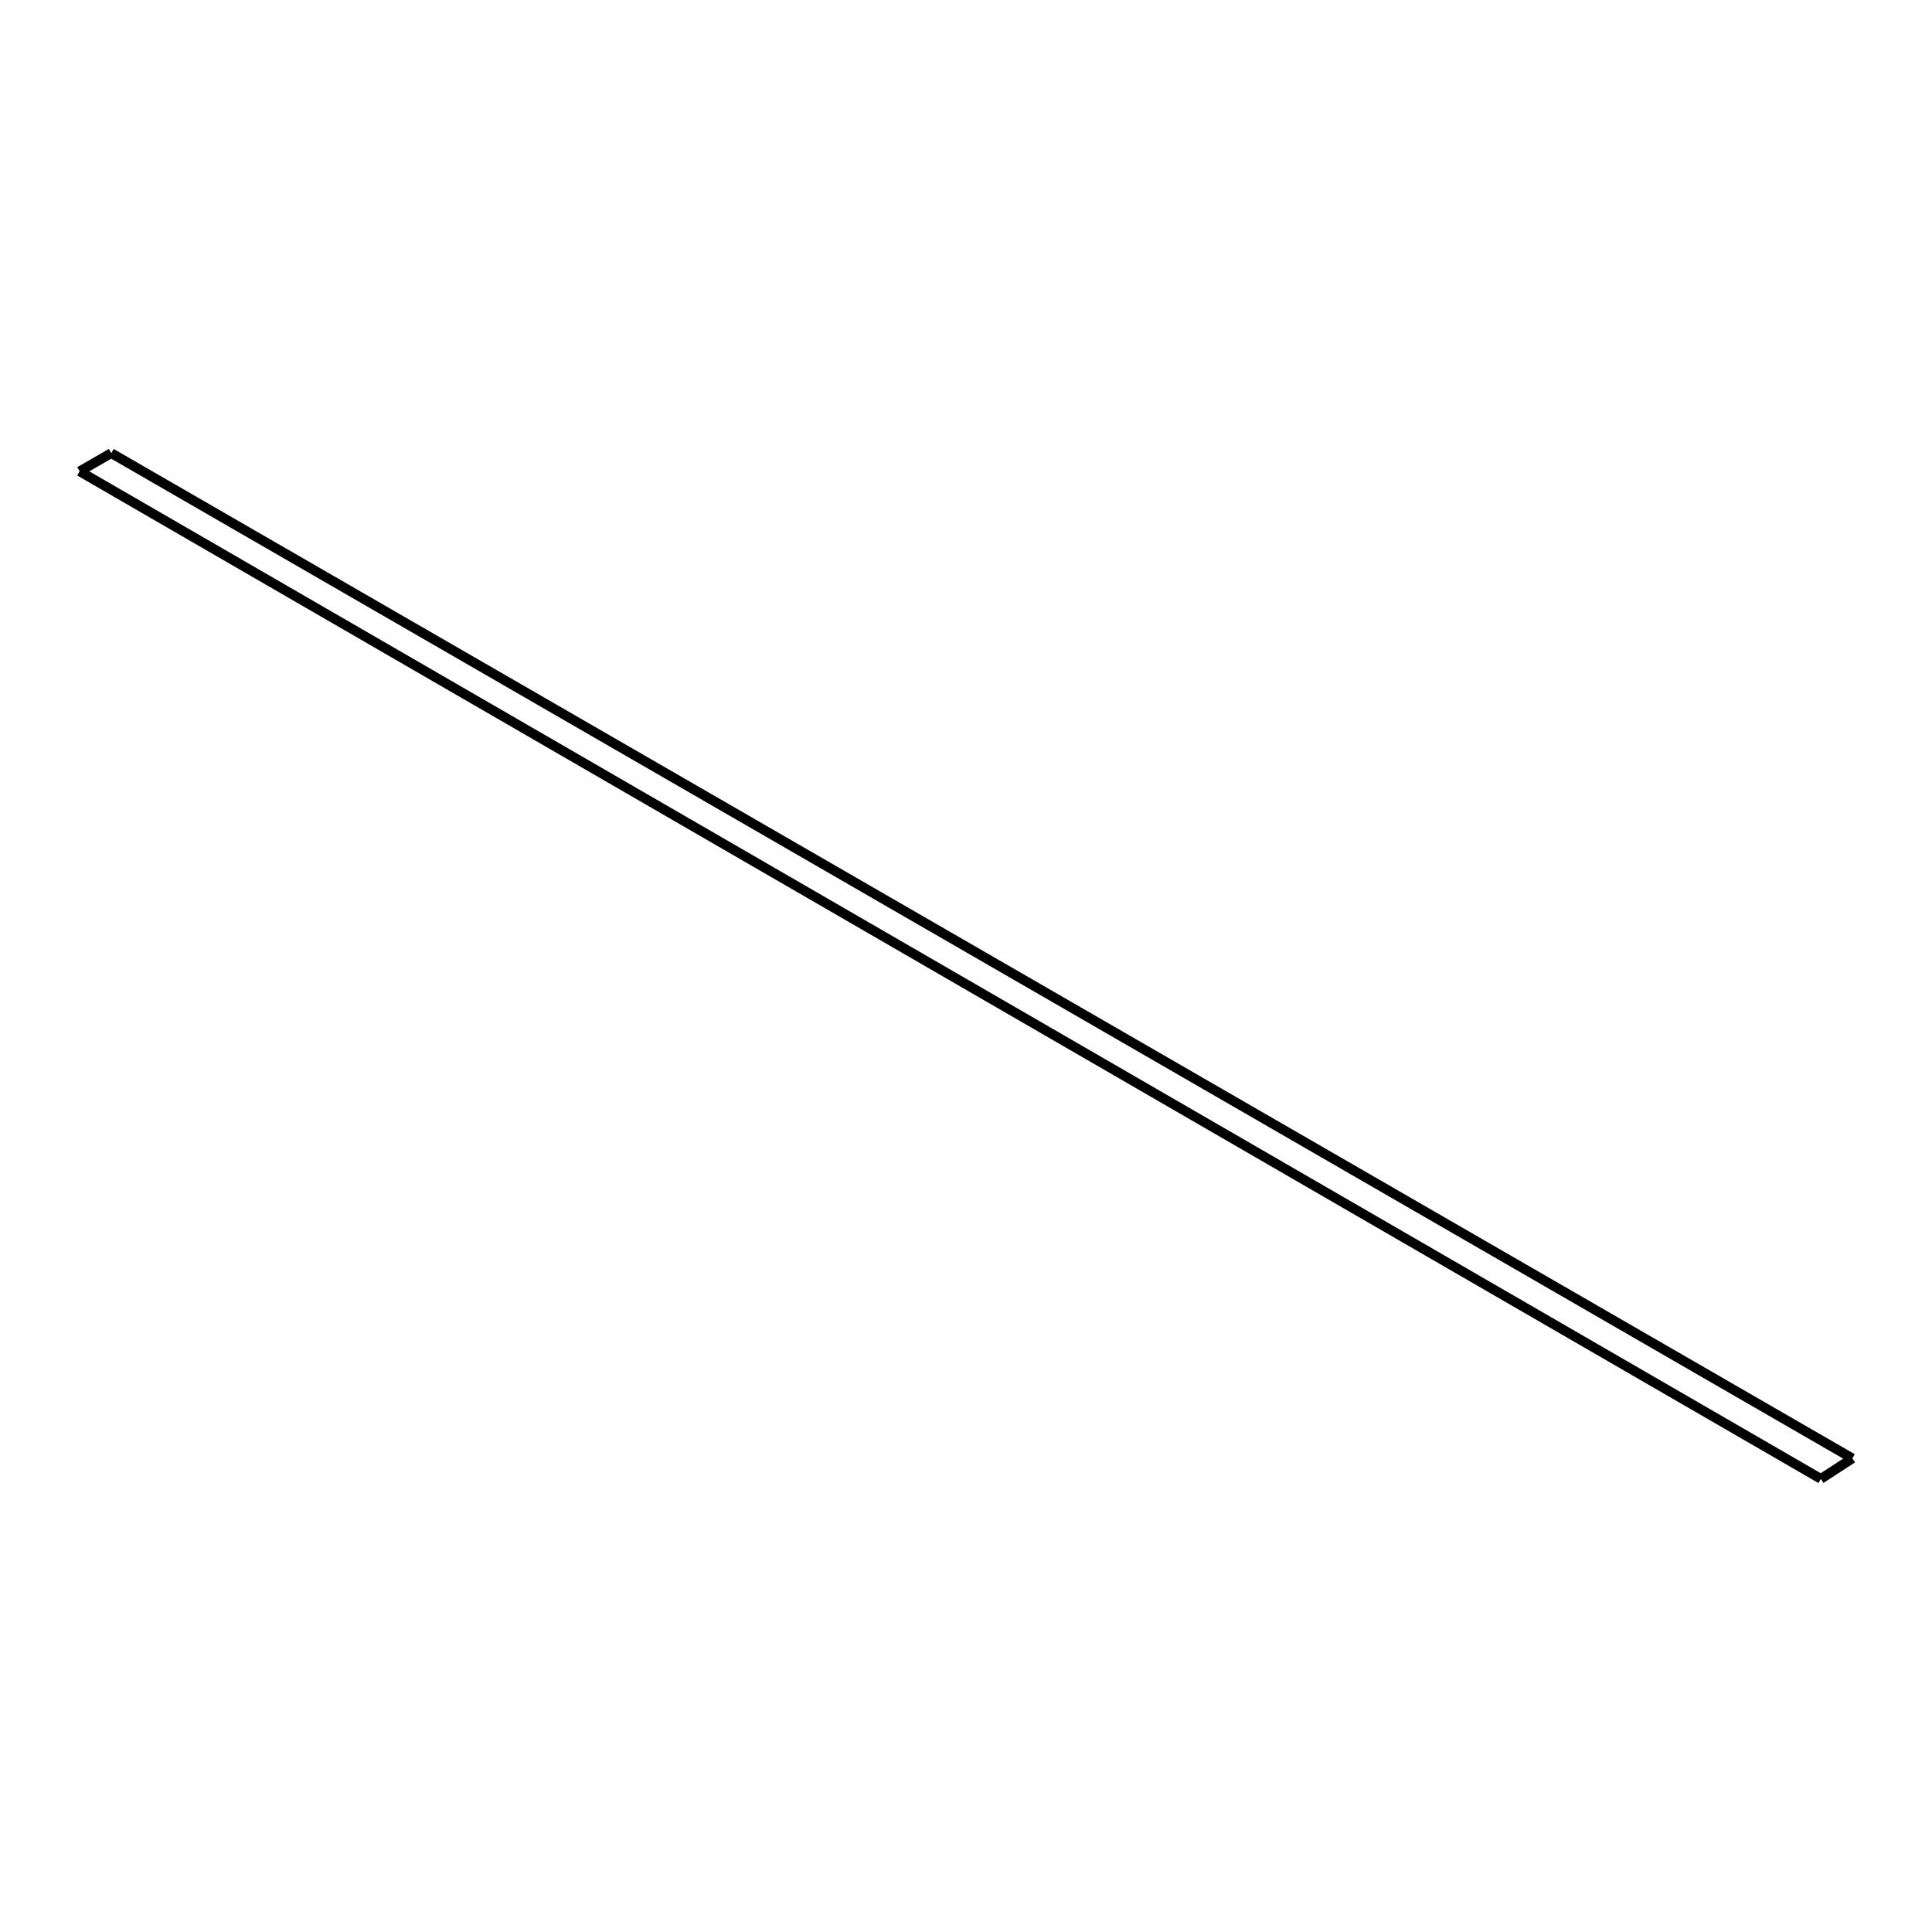
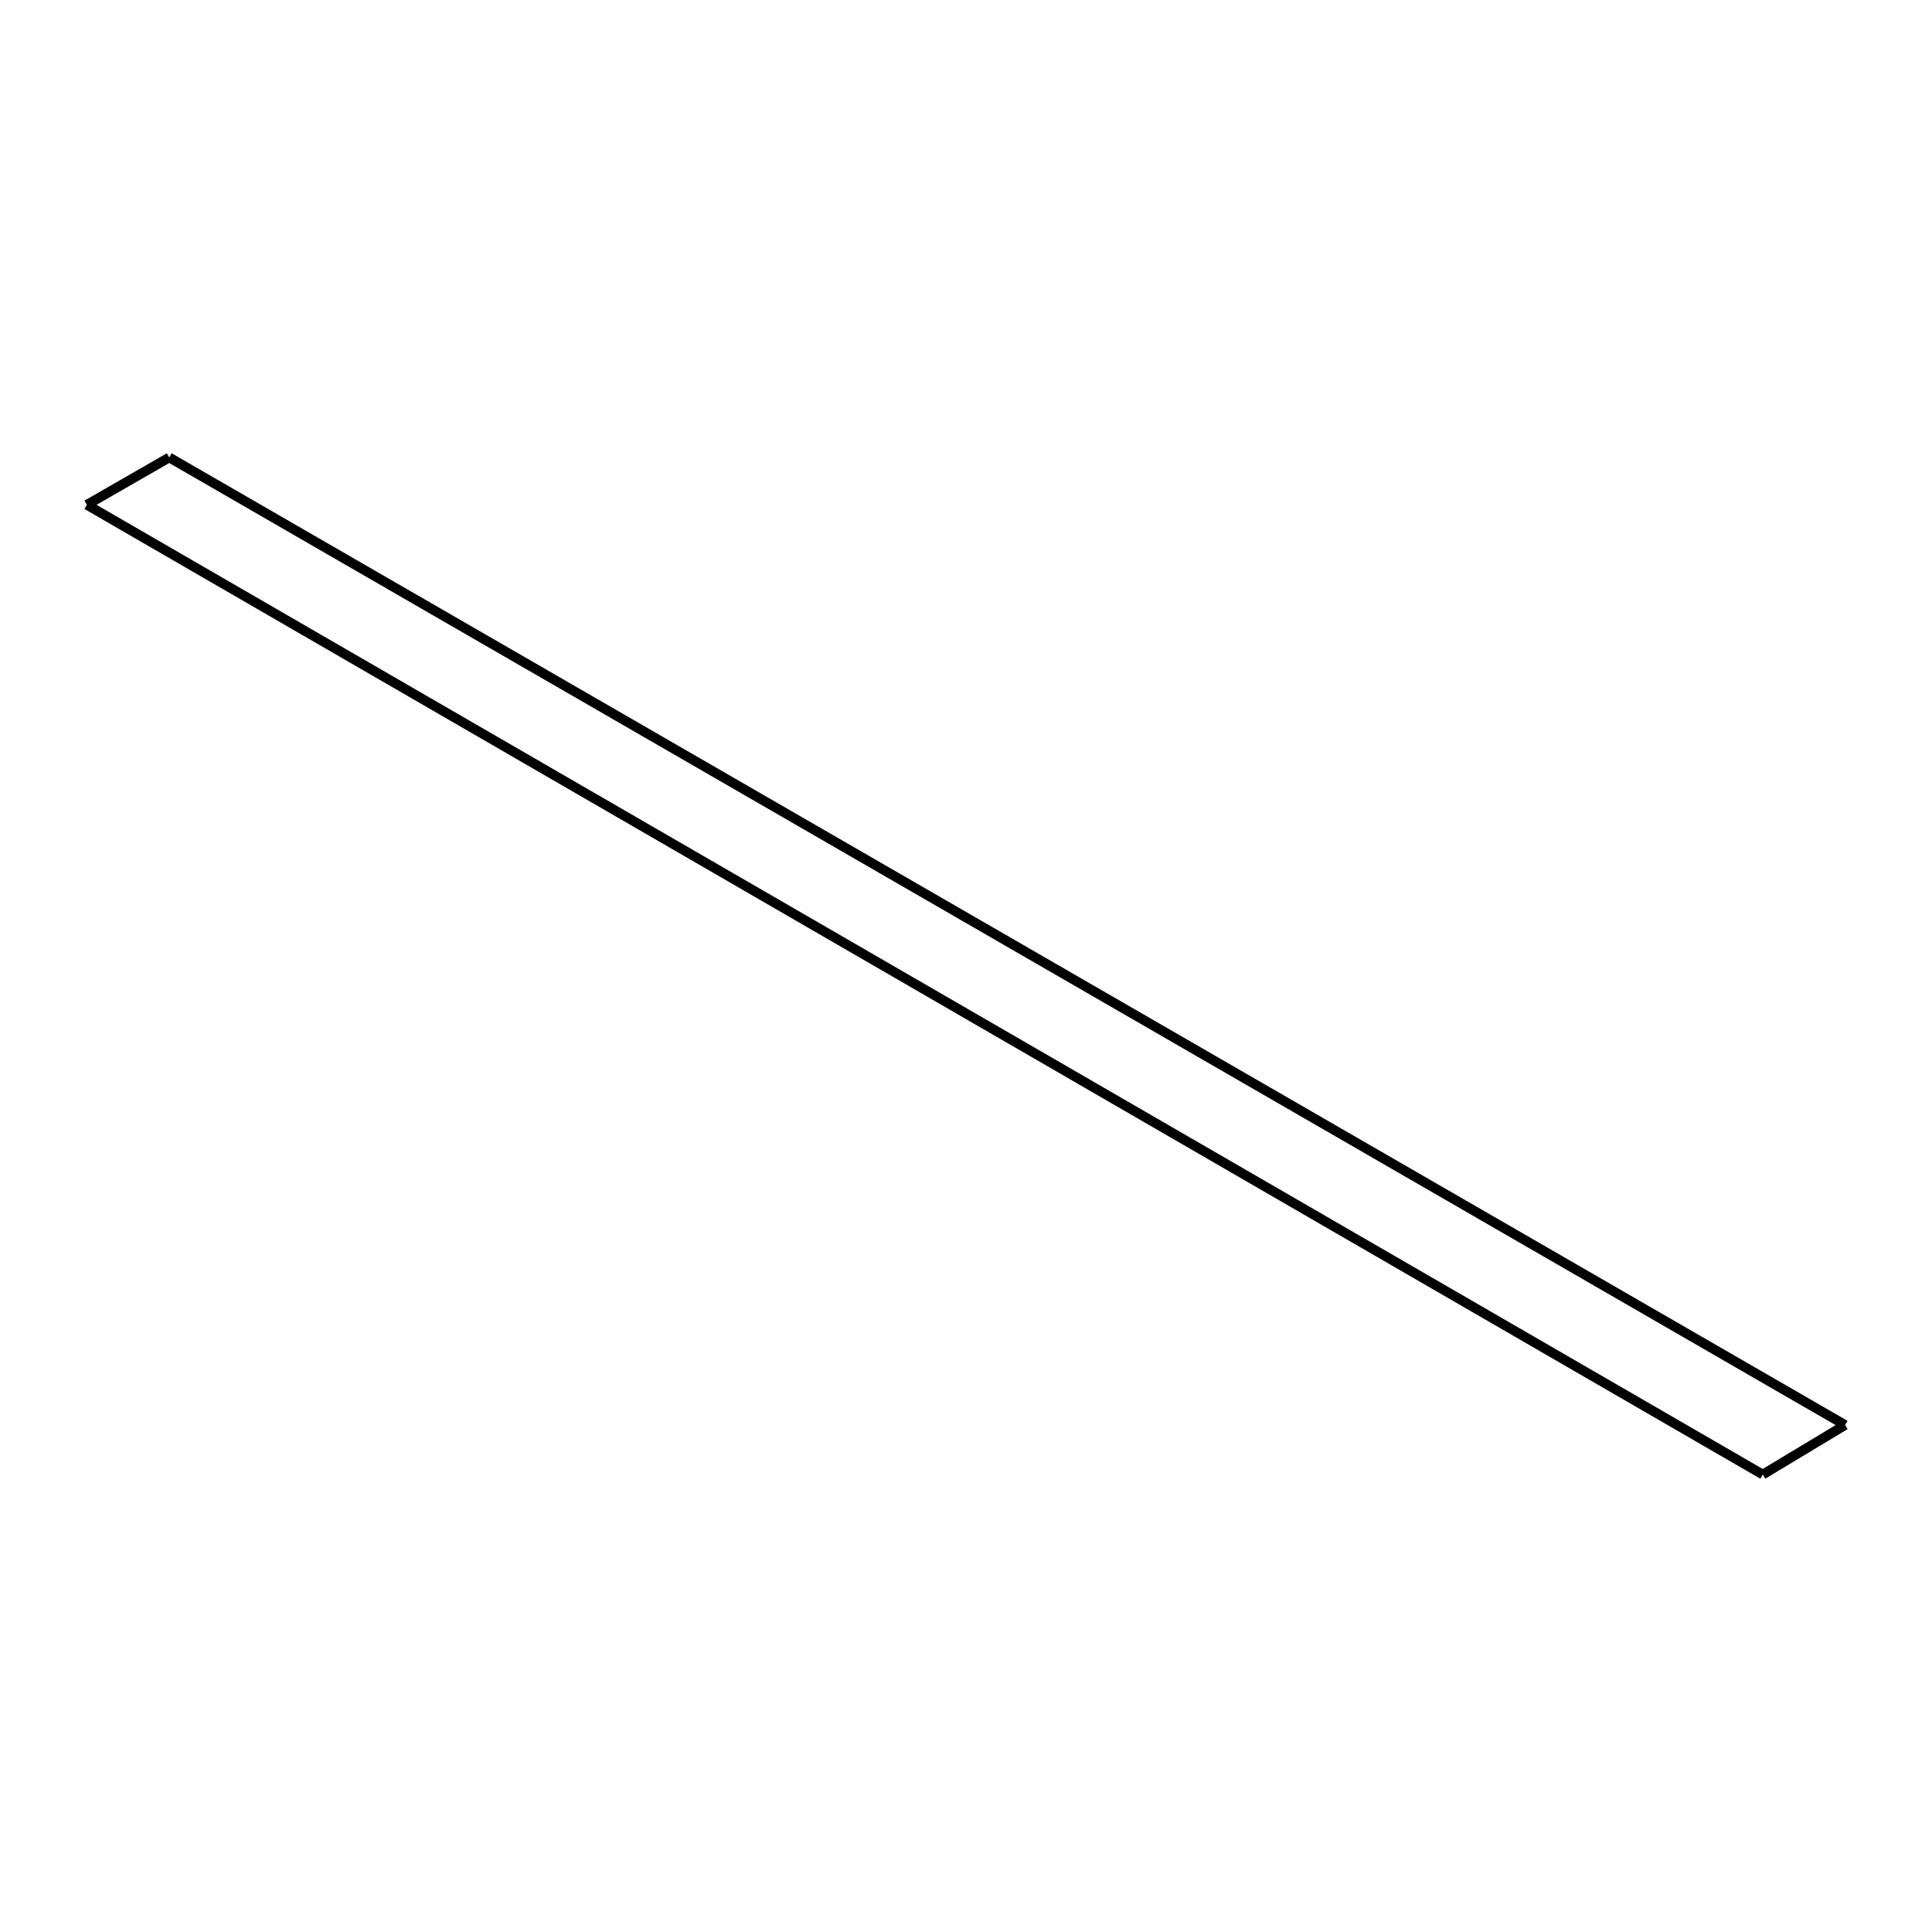
<svg xmlns="http://www.w3.org/2000/svg" viewBox="0 0 800 800">
-   <path d="M46.067,187.636 L46.067,187.635 M32.972,195.164 L32.972,195.164 M46.067,187.636 L32.972,195.164 M46.067,187.635 L32.972,195.164 M753.978,612.365 L753.978,612.364 M32.972,195.164 L753.978,612.365 M32.972,195.164 L753.978,612.364 M767.028,603.883 L767.028,603.883 M753.978,612.365 L767.028,603.883 M753.978,612.364 L767.028,603.883 M767.028,603.883 L46.067,187.636 M767.028,603.883 L46.067,187.635" stroke="black" stroke-width="4" fill="red" />
+   <path d="M70.085,189.422 L70.085,189.422 M35.976,209.032 L35.976,209.032 M70.085,189.422 L35.976,209.032 M70.085,189.422 L35.976,209.032 M729.929,610.578 L729.929,610.578 M35.976,209.032 L729.929,610.578 M35.976,209.032 L729.929,610.578 M764.024,590.068 L764.024,590.068 M729.929,610.578 L764.024,590.068 M729.929,610.578 L764.024,590.068 M764.024,590.068 L70.085,189.422 M764.024,590.068 L70.085,189.422" stroke="black" stroke-width="4" fill="red" />
</svg>
